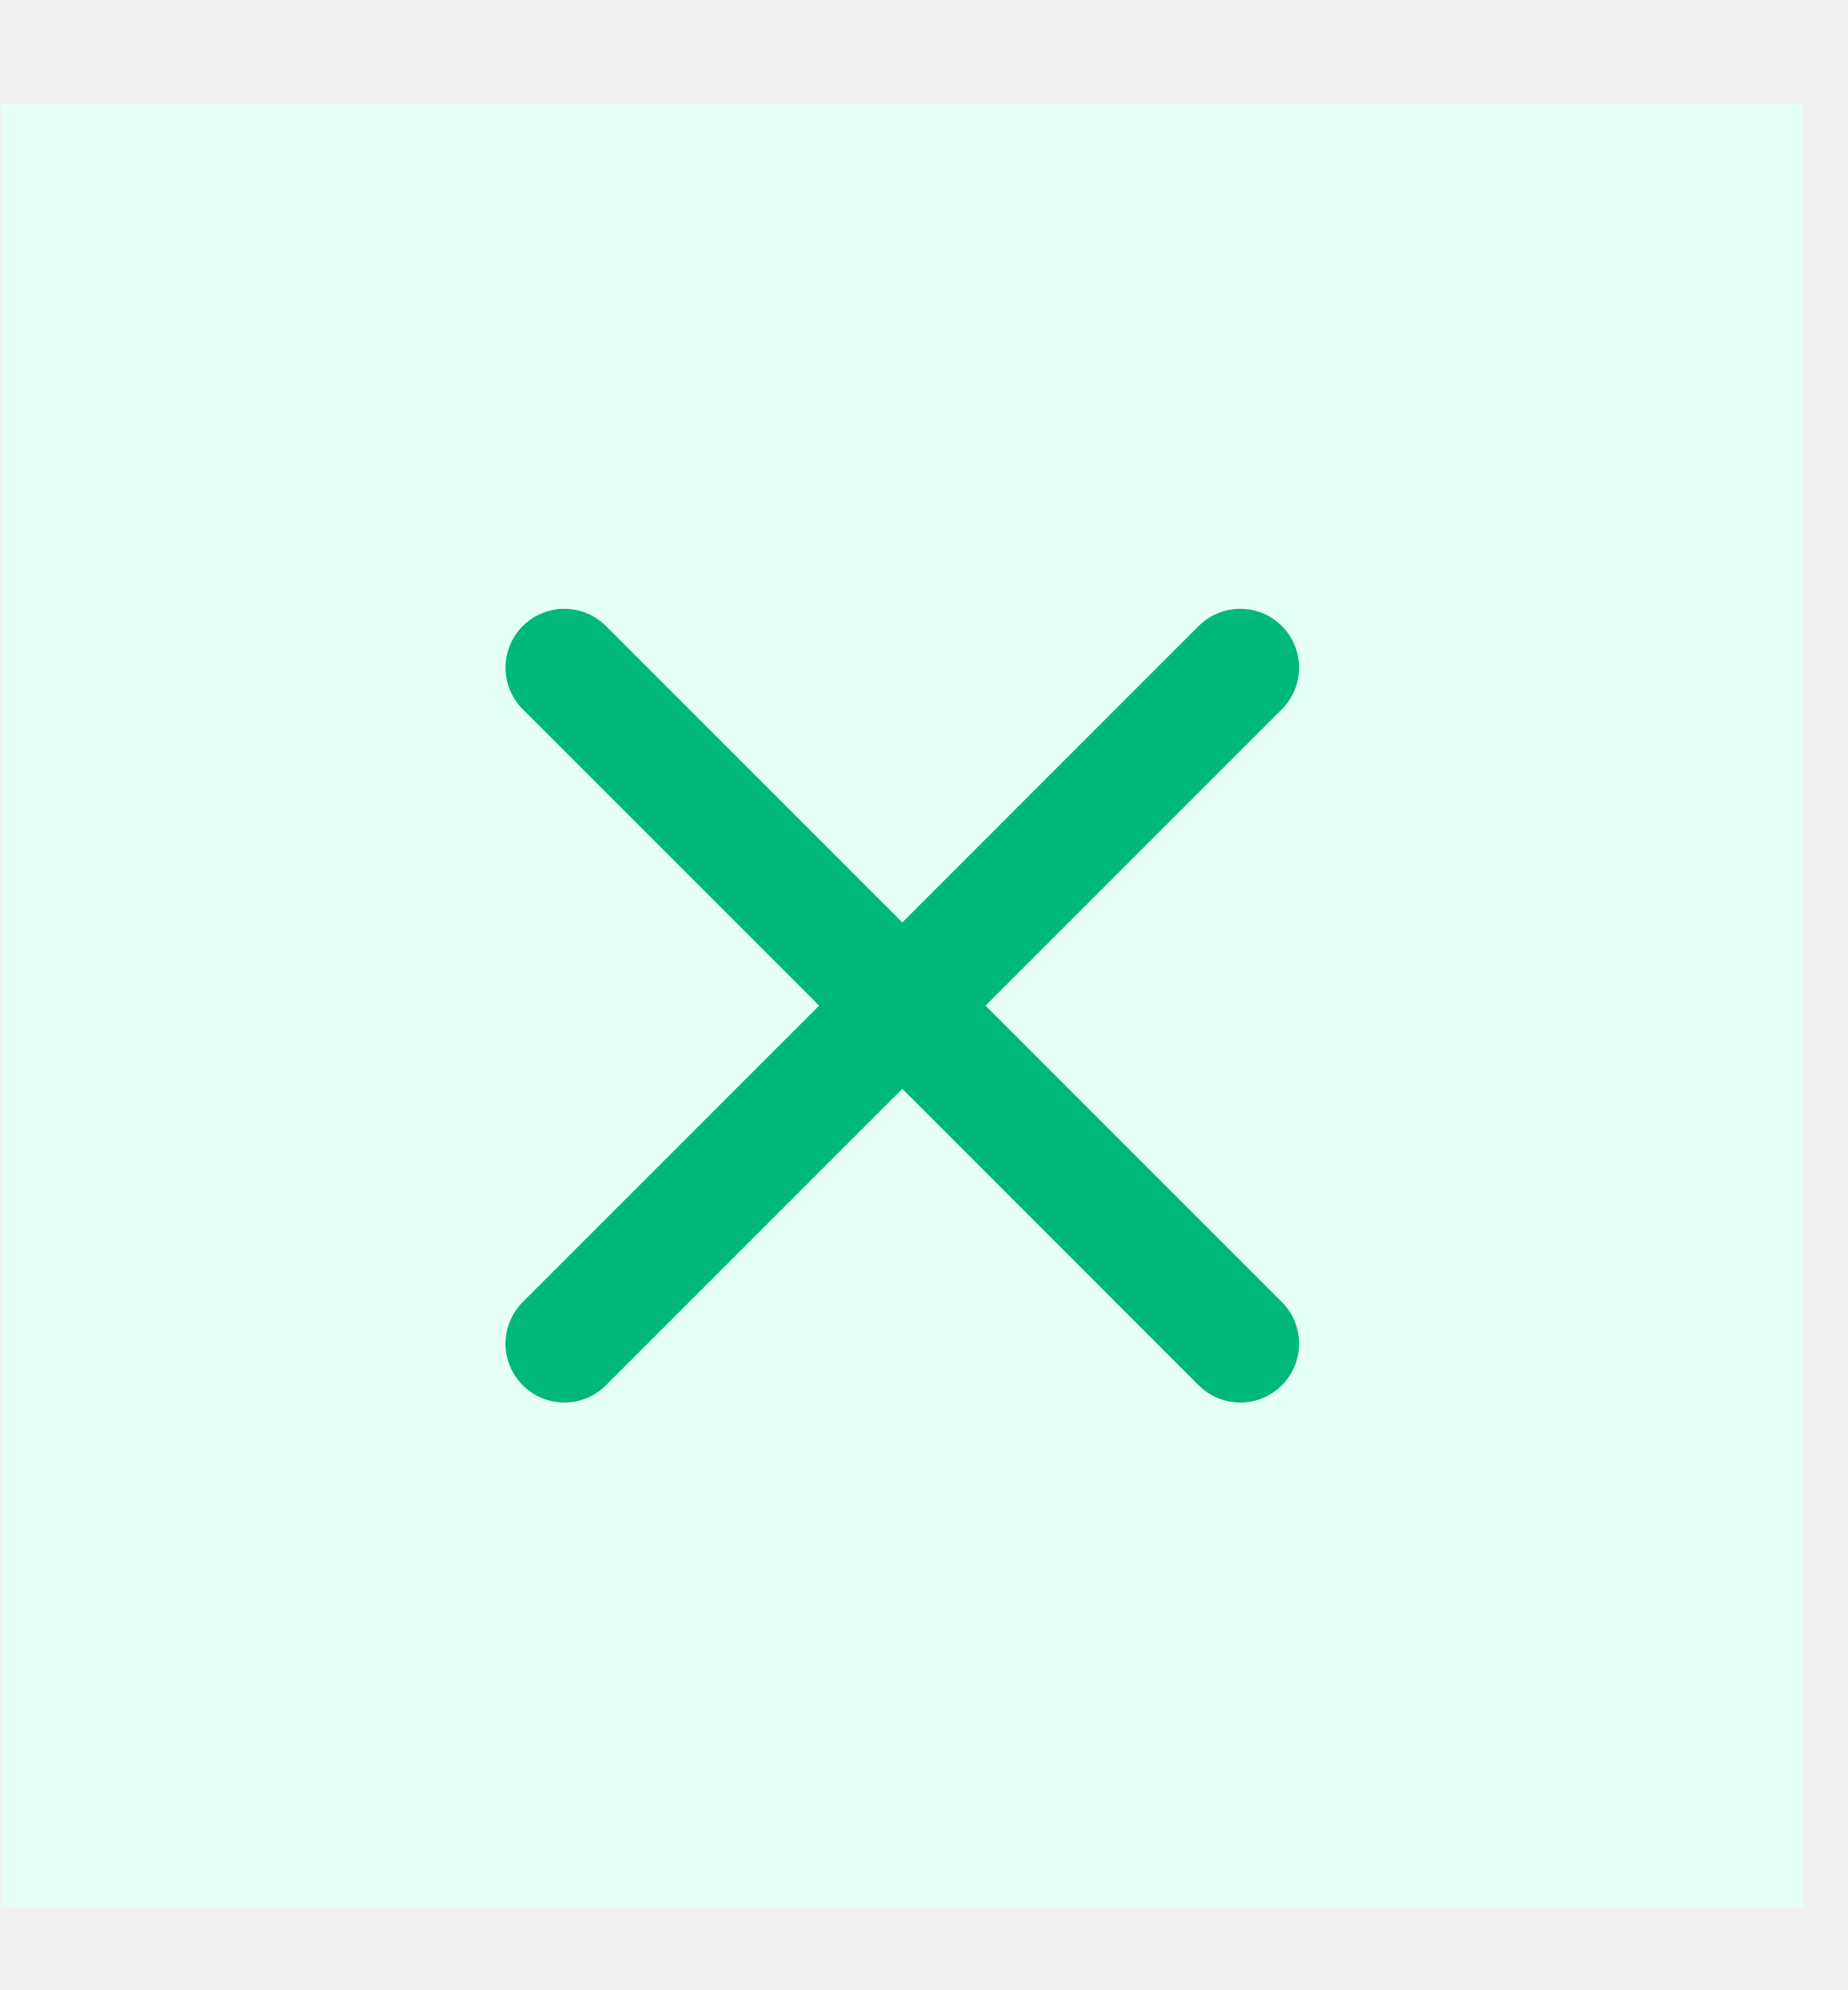
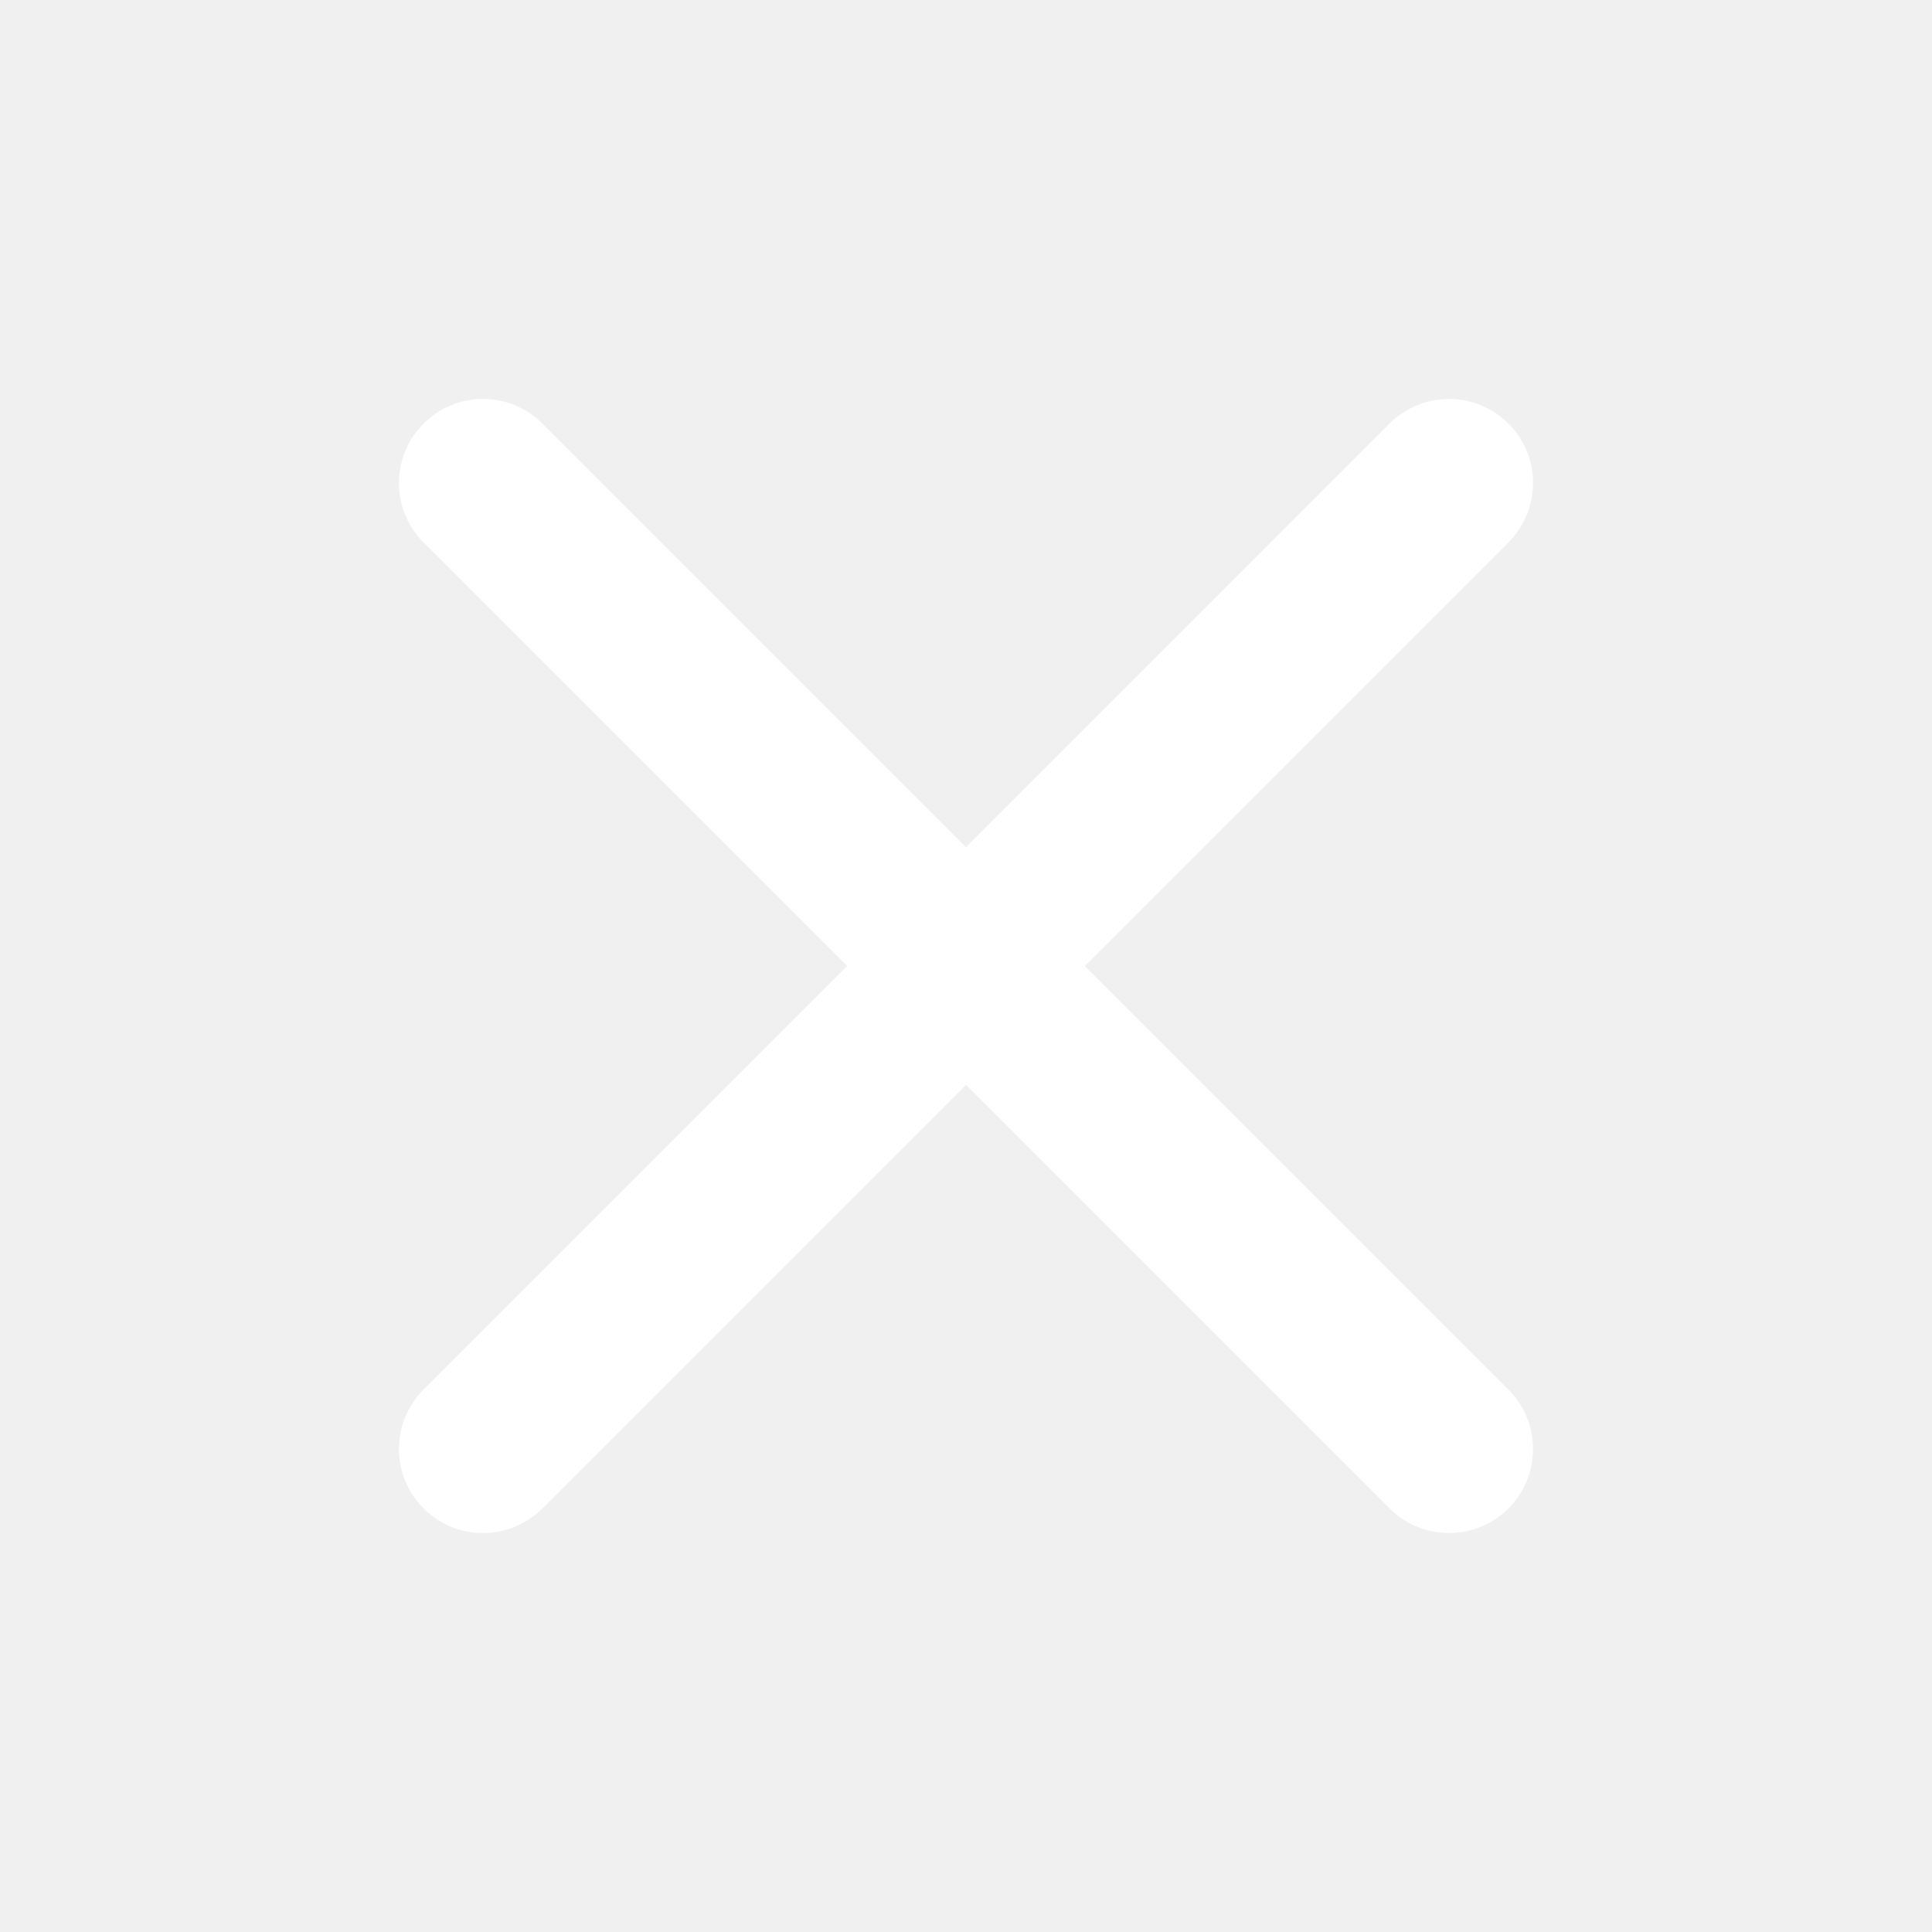
- <svg xmlns="http://www.w3.org/2000/svg" width="13" height="14" viewBox="0 0 13 14" fill="none">
-   <rect width="12.683" height="12.683" transform="translate(0.00695801 0.733398)" fill="#E5FFF6" />
-   <path d="M8.727 4.697L3.971 9.453" stroke="#00B87C" stroke-width="0.828" stroke-linecap="round" stroke-linejoin="round" />
-   <path d="M3.971 4.697L8.727 9.453" stroke="#00B87C" stroke-width="0.828" stroke-linecap="round" stroke-linejoin="round" />
+ <svg xmlns="http://www.w3.org/2000/svg" width="18" height="18" viewBox="0 0 18 18" fill="none">
+   <path d="M13.5 4.5L4.5 13.5" stroke="white" stroke-width="1.566" stroke-linecap="round" stroke-linejoin="round" />
+   <path d="M4.5 4.5L13.5 13.5" stroke="white" stroke-width="1.566" stroke-linecap="round" stroke-linejoin="round" />
</svg>
